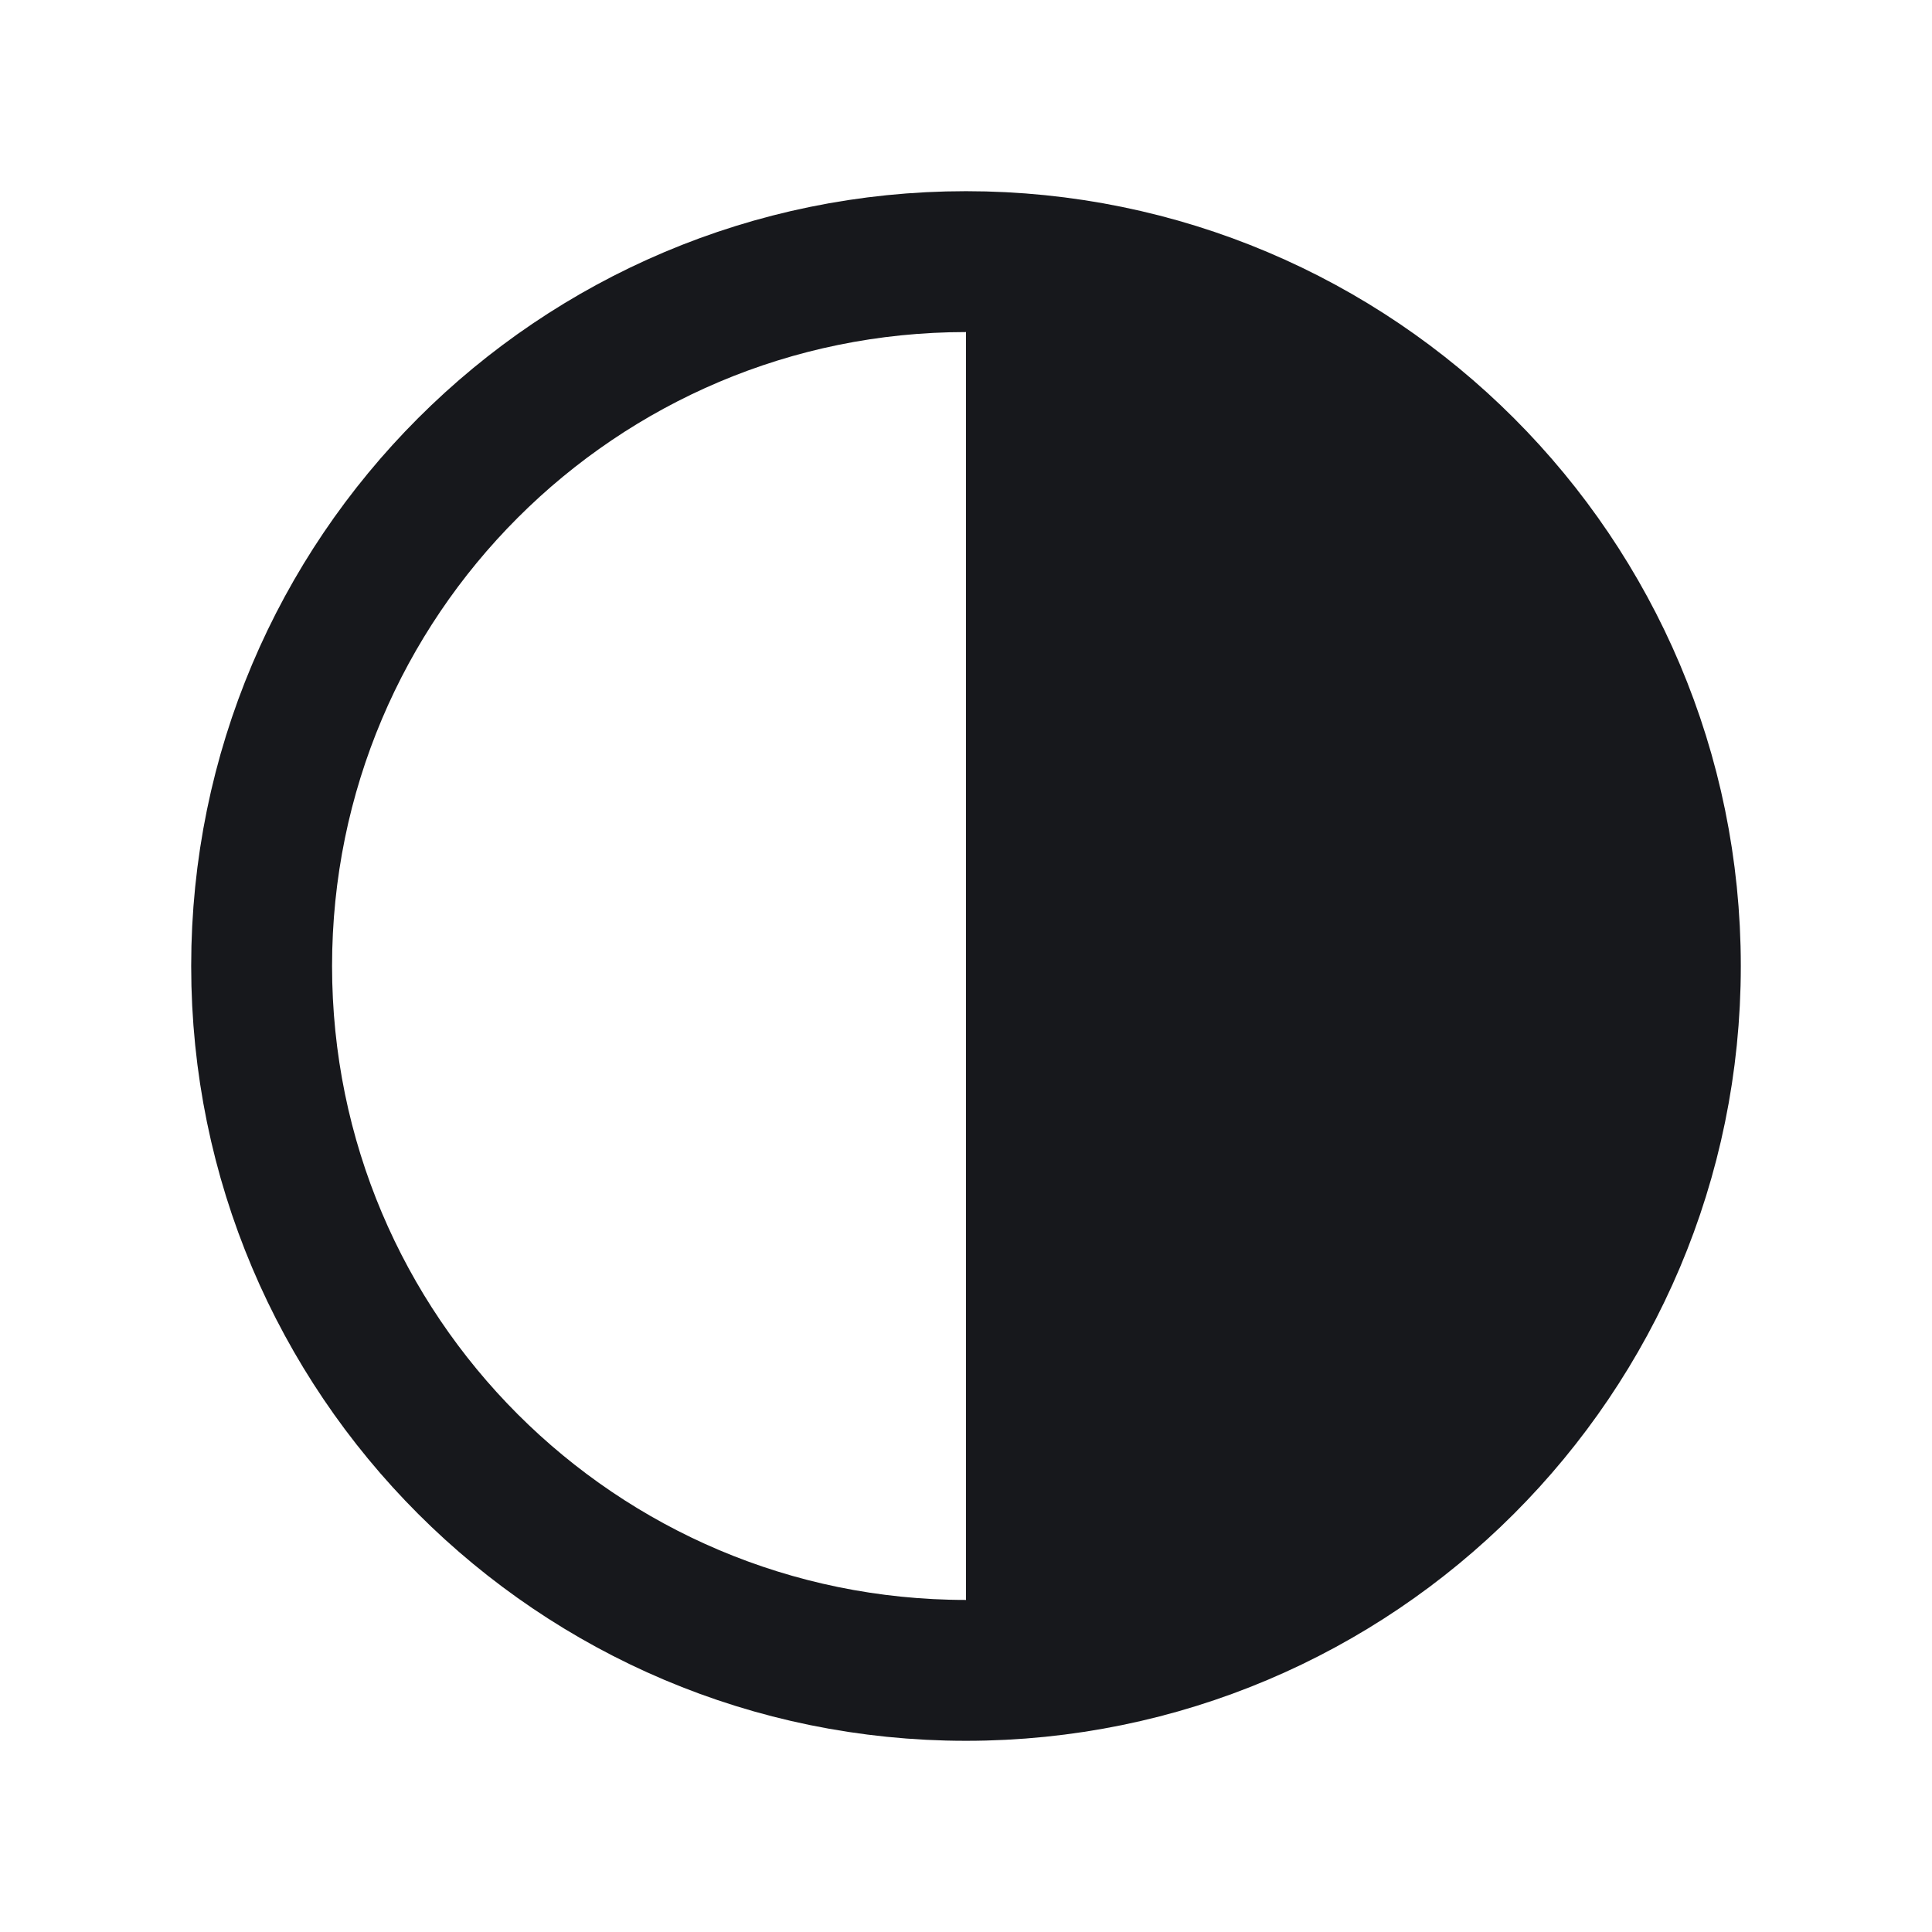
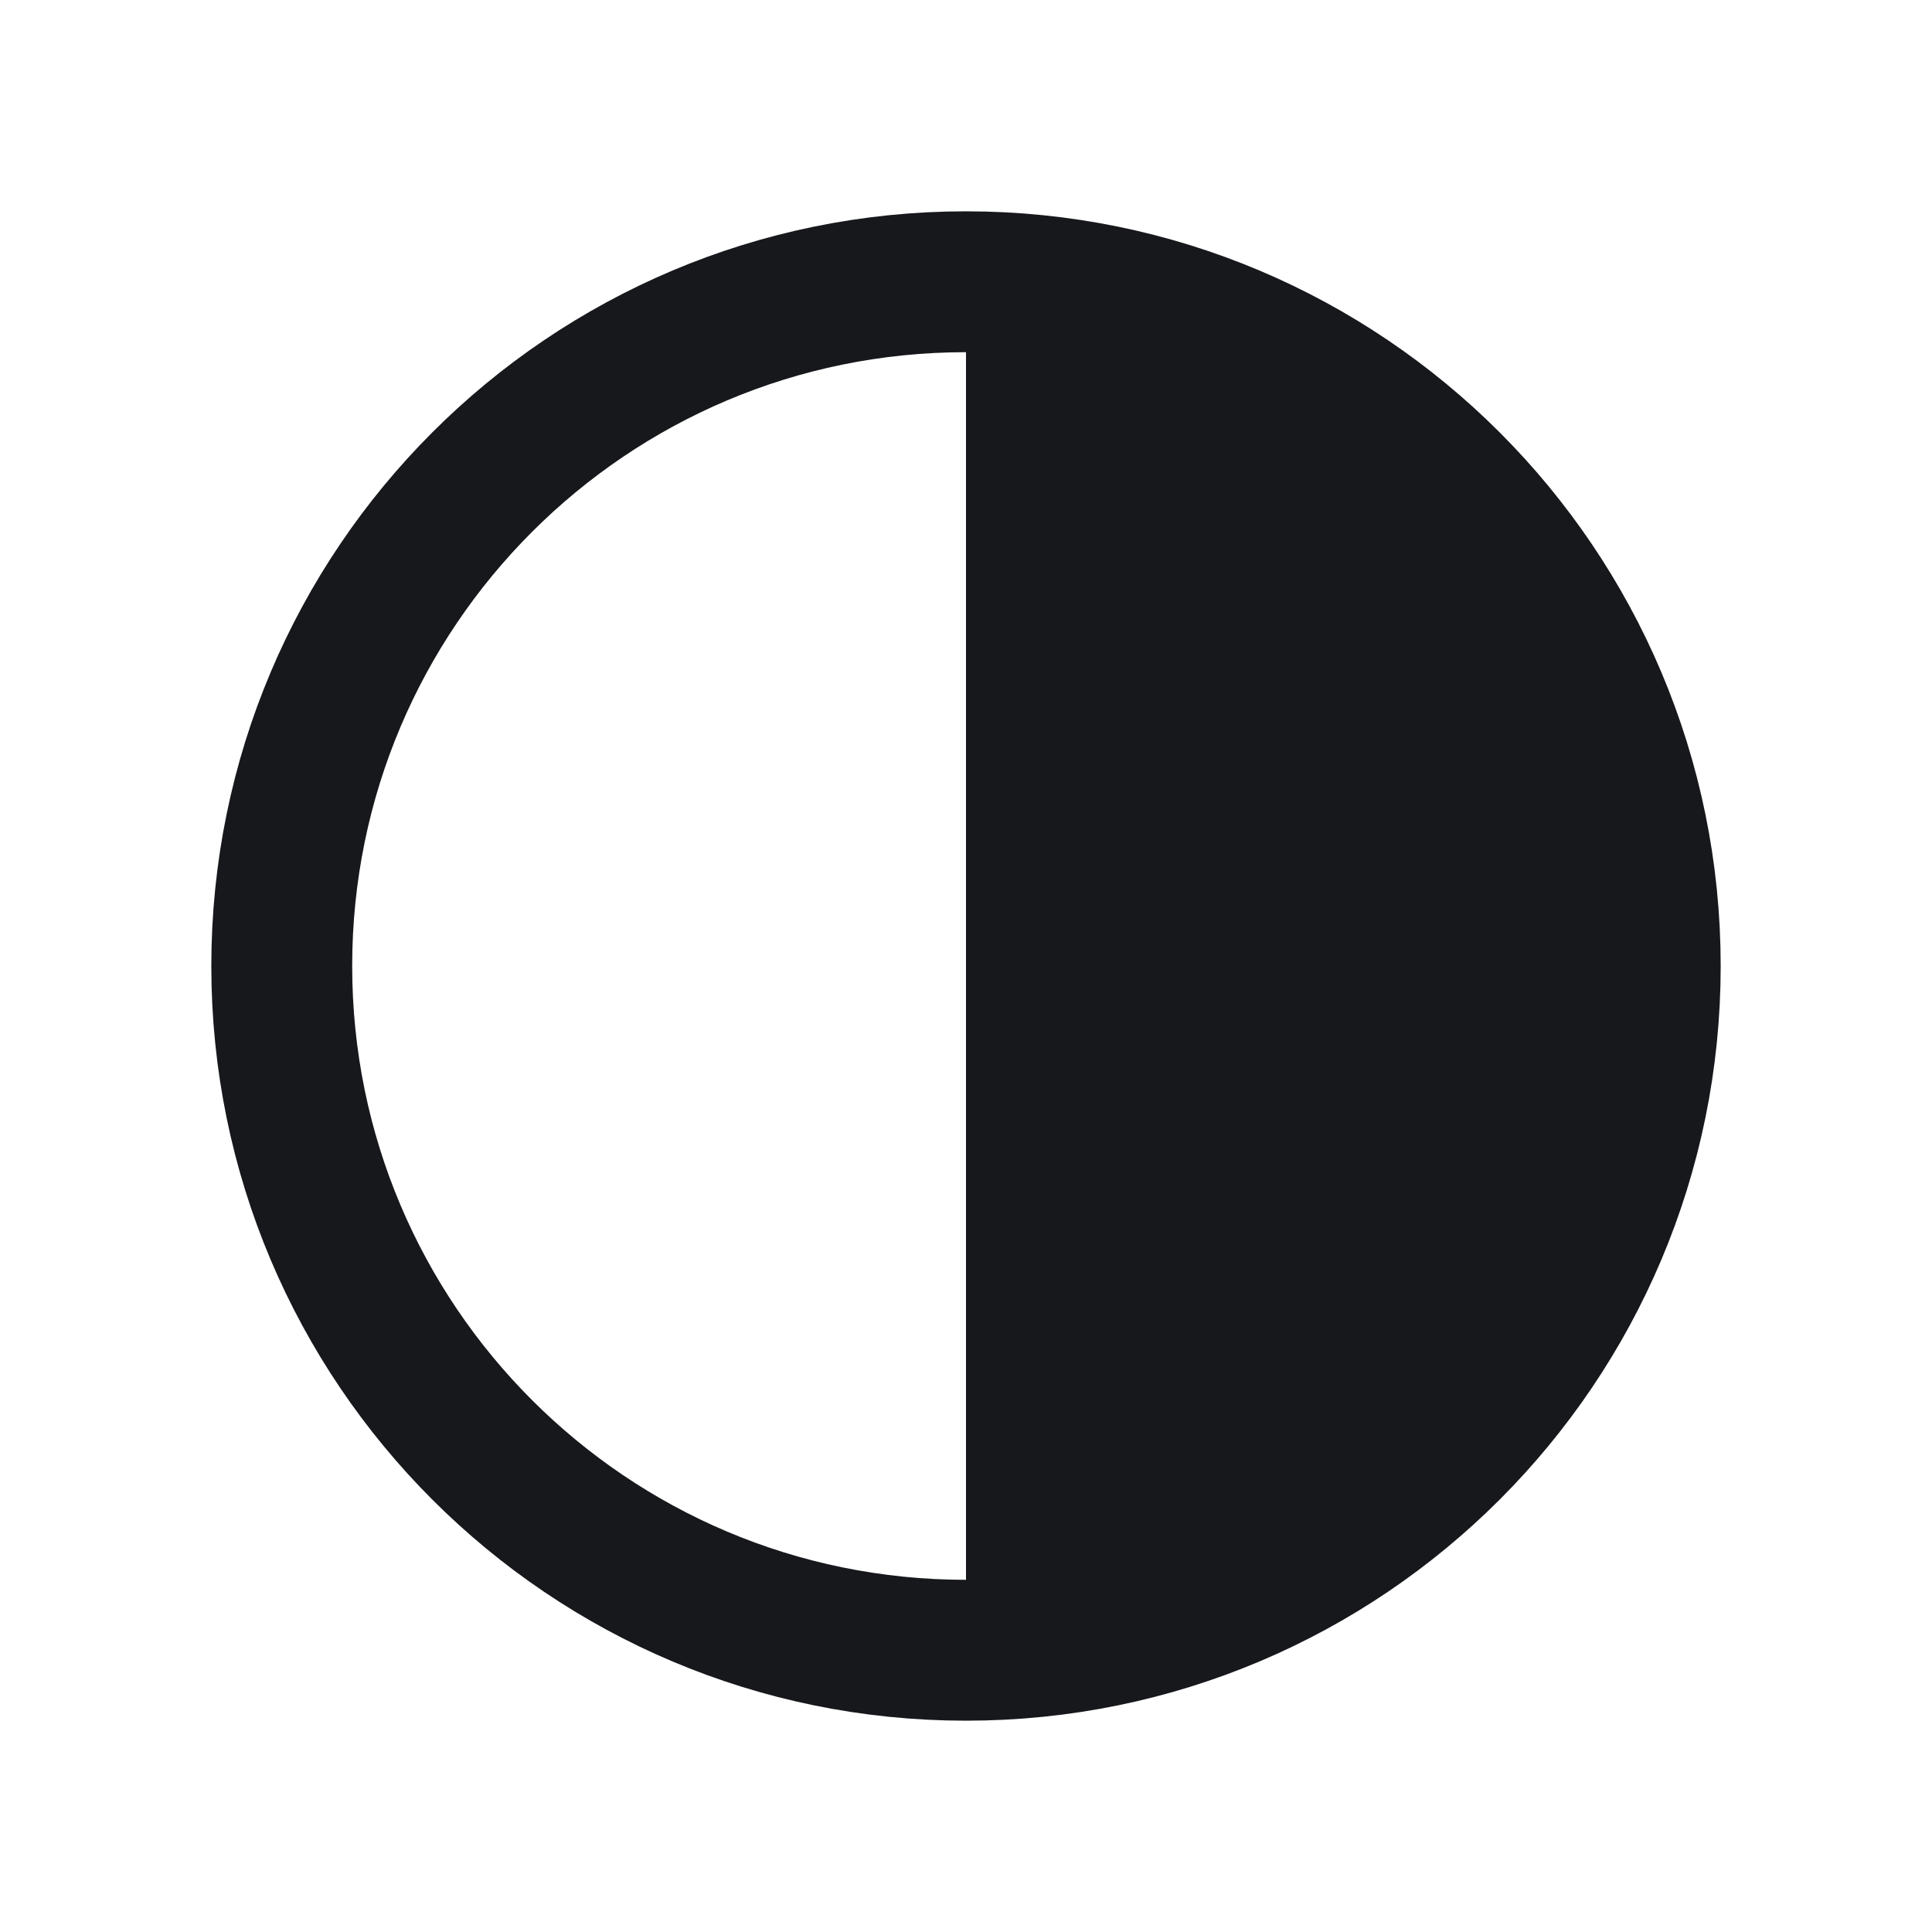
<svg xmlns="http://www.w3.org/2000/svg" viewBox="0 0 24 24" width="24" height="24" fill="none" stroke="#17181C" stroke-width="1.75" stroke-linecap="round" stroke-linejoin="round" role="img" aria-label="Tema claro u oscuro">
-   <circle cx="12" cy="12" r="8.75" />
-   <path d="M12 3.25A8.75 8.75 0 0 1 12 20.75Z" fill="#17181C" stroke="none" />
+   <path d="M3.5 12A8.5 8.5 0 1 0 20.5 12A8.5 8.5 0 1 0 3.5 12Z" />
+   <path d="M12 3.5A8.5 8.5 0 0 1 12 20.5Z" fill="#17181C" stroke="none" />
</svg>
